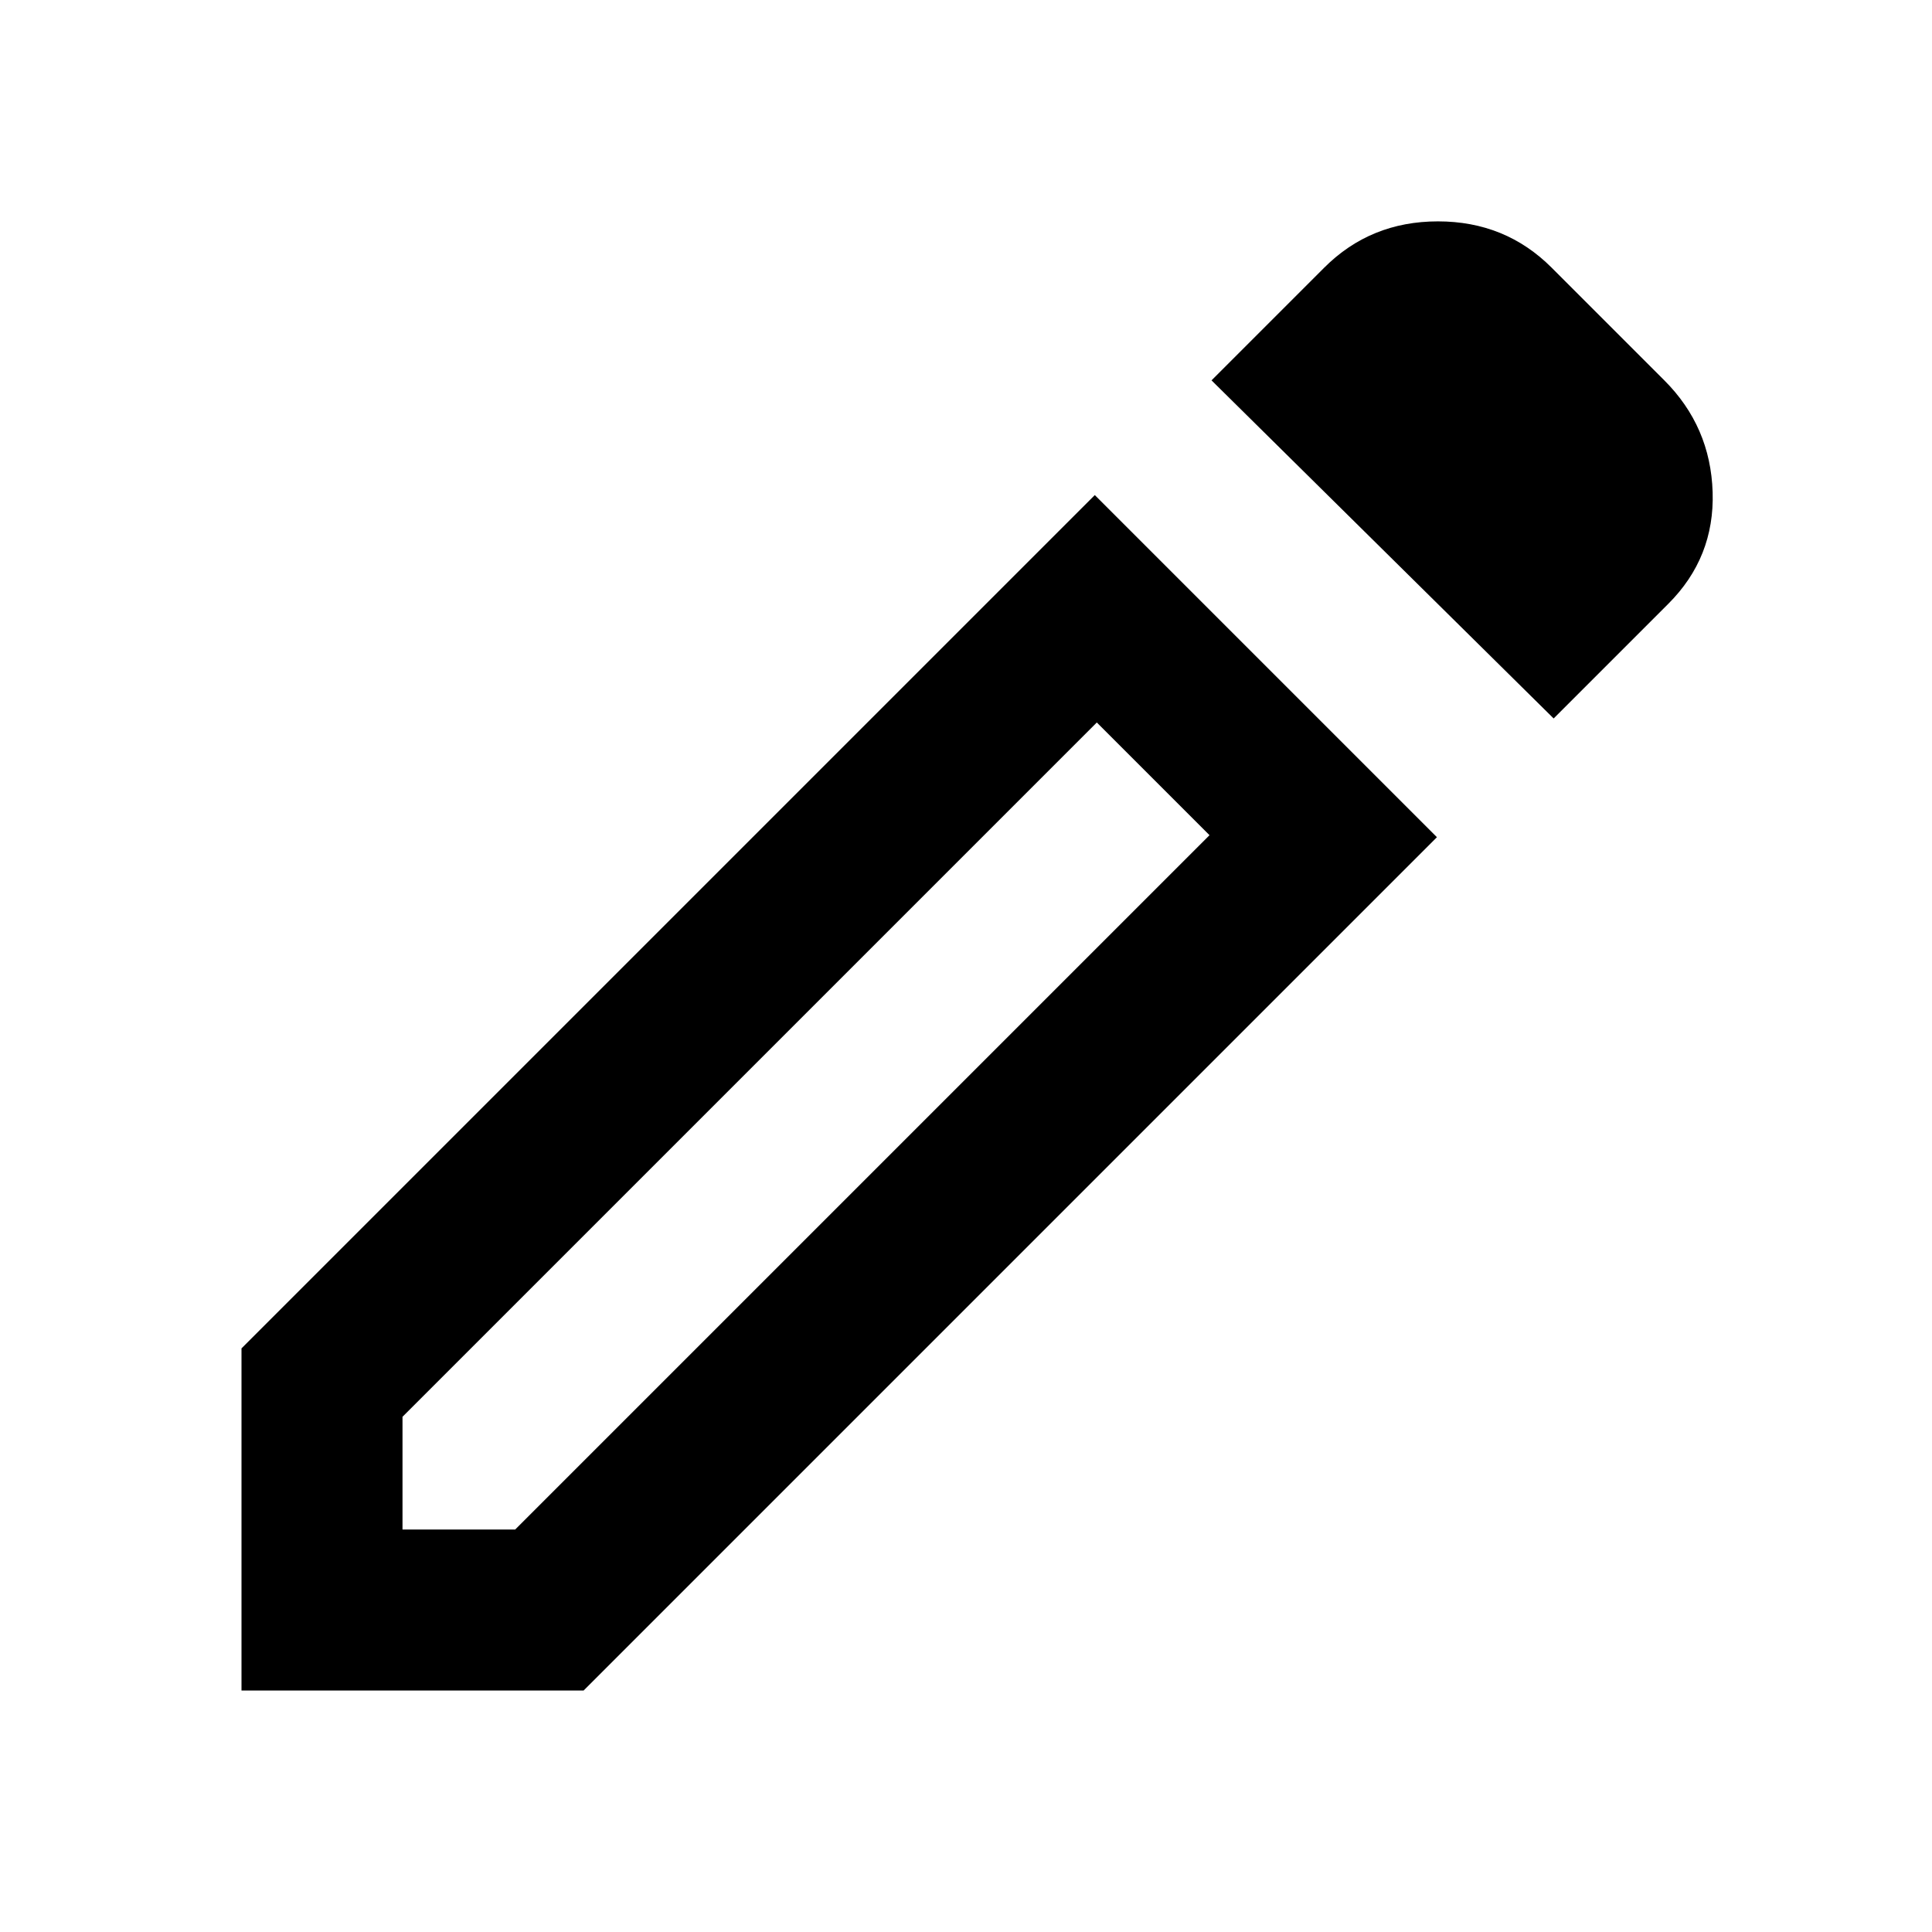
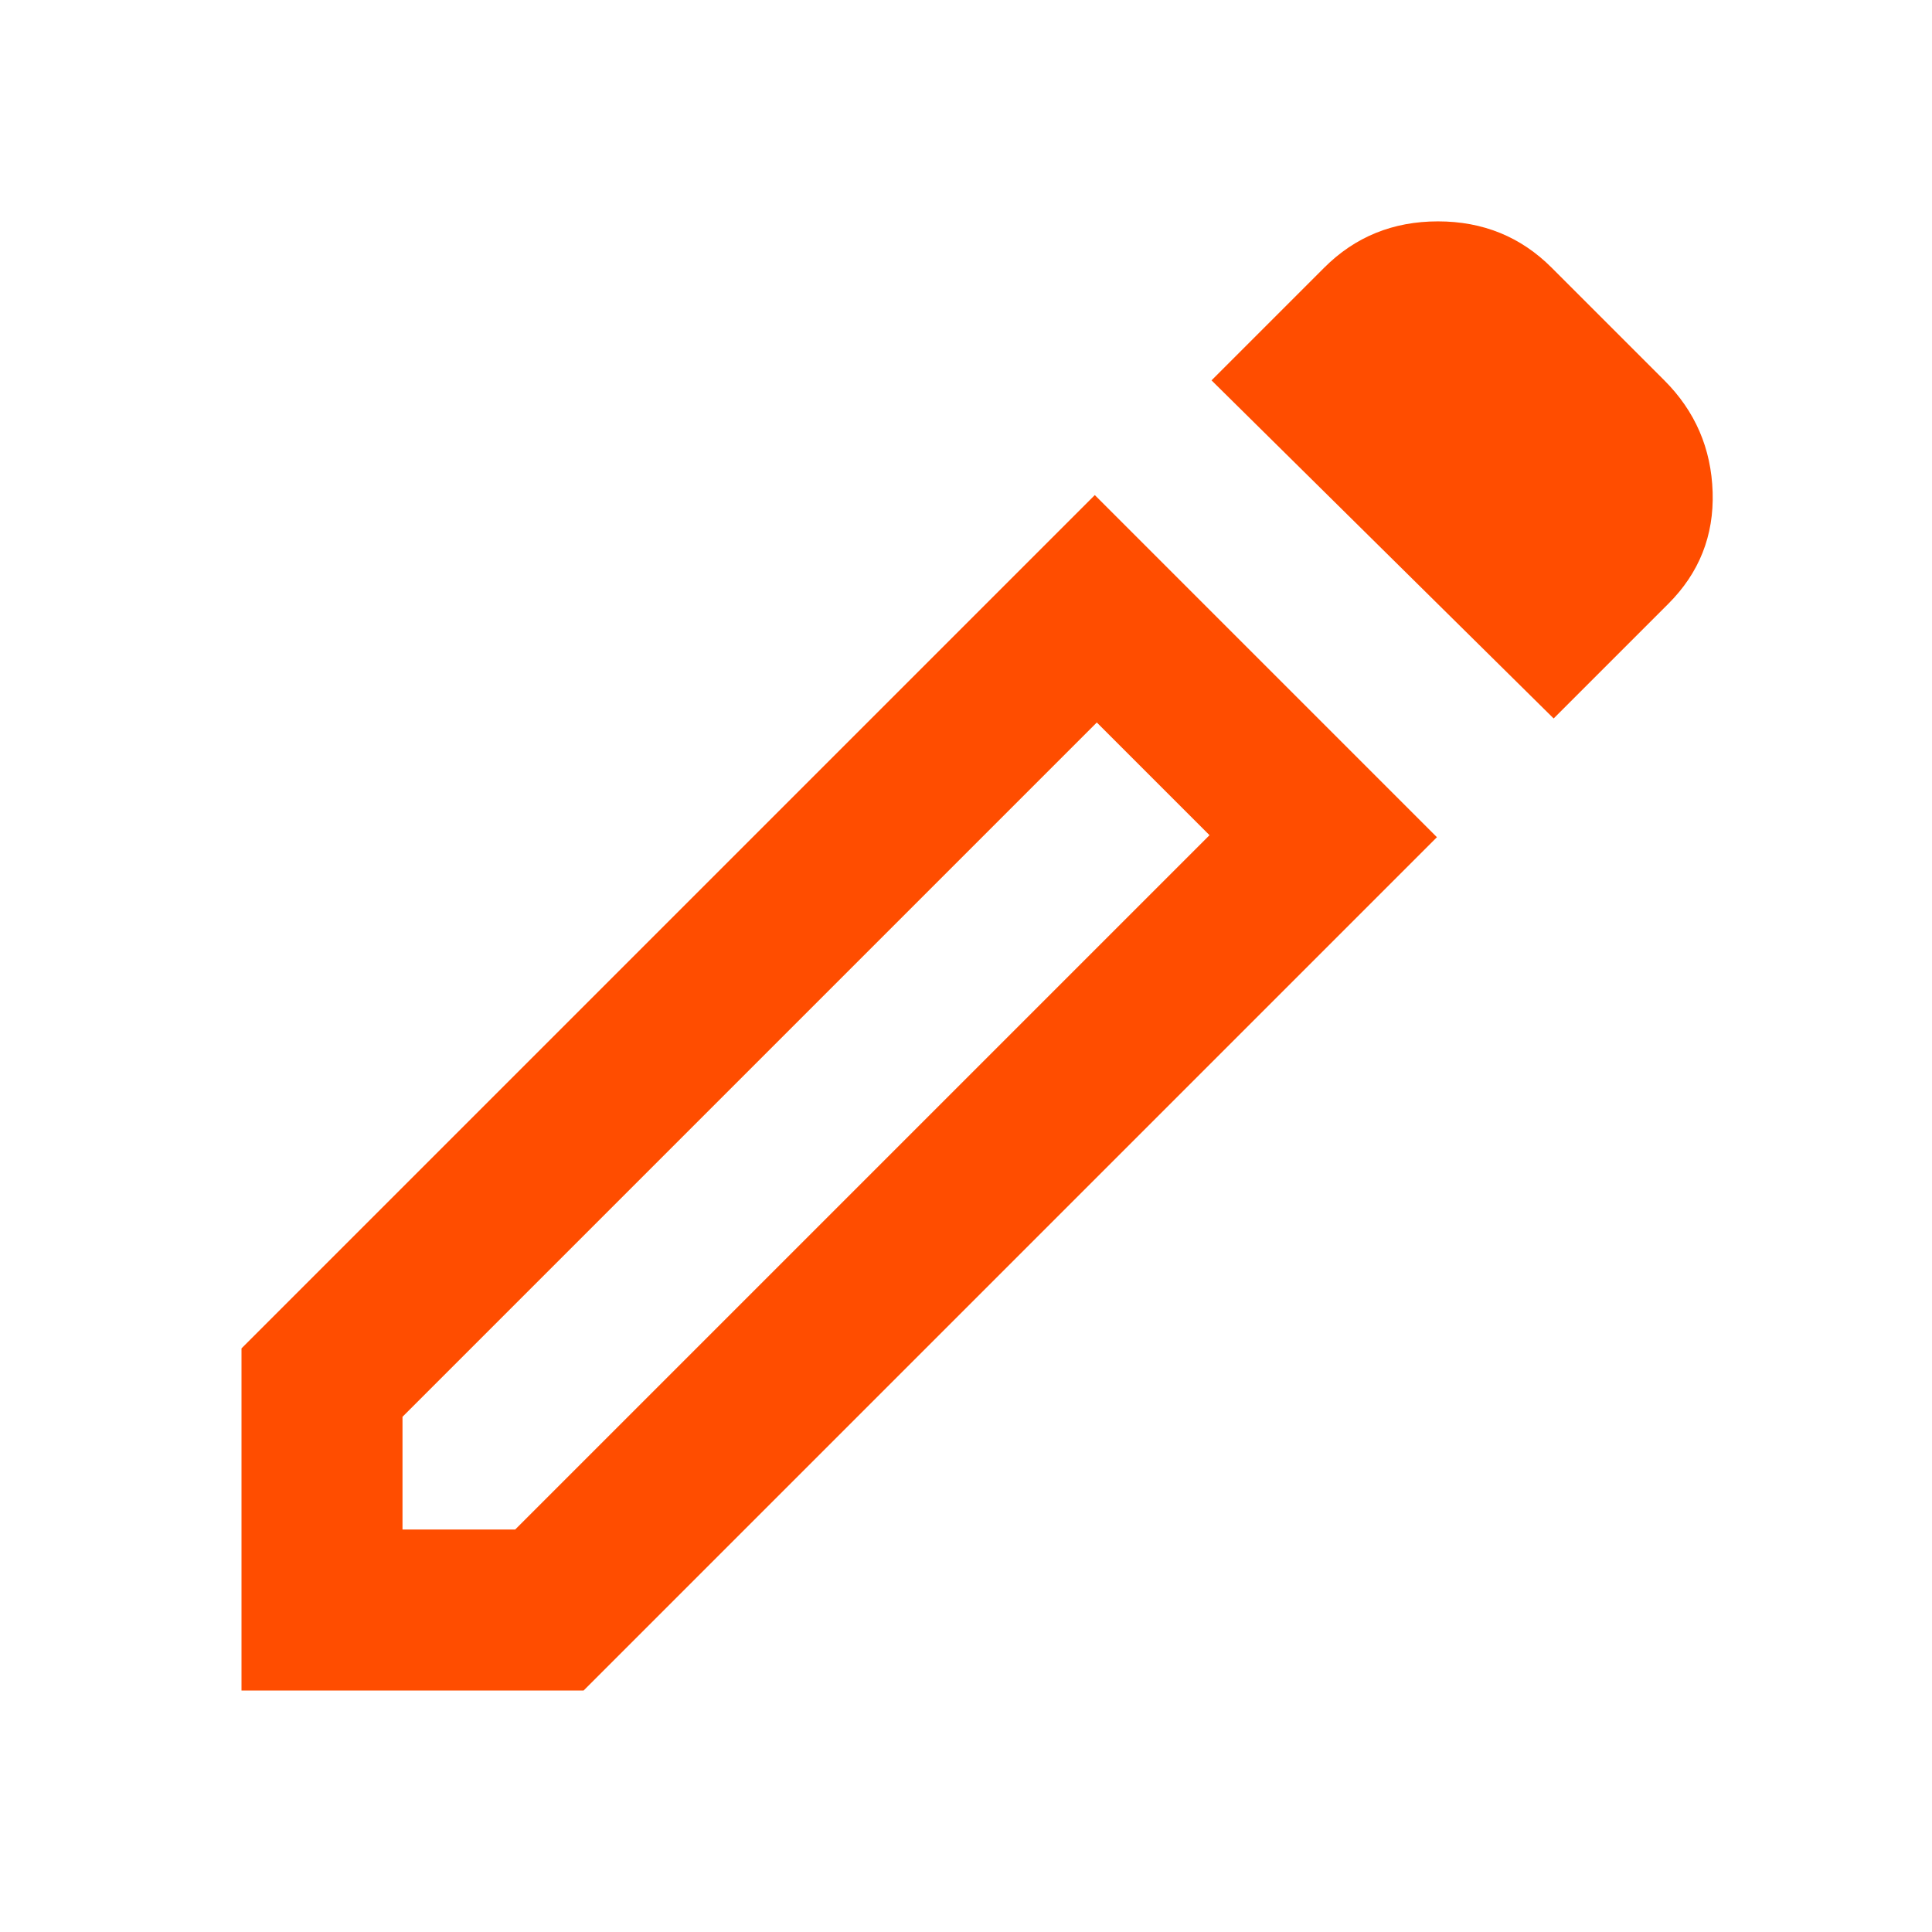
<svg xmlns="http://www.w3.org/2000/svg" width="24" height="24" viewBox="0 0 24 24" fill="none">
  <g id="material-symbols:edit-outline">
-     <path id="Vector" d="M5 19H6.4L15.025 10.375L13.625 8.975L5 17.6V19ZM19.3 8.925L15.05 4.725L16.45 3.325C16.833 2.942 17.304 2.75 17.863 2.75C18.422 2.75 18.892 2.942 19.275 3.325L20.675 4.725C21.058 5.108 21.258 5.571 21.275 6.113C21.292 6.655 21.108 7.117 20.725 7.5L19.3 8.925ZM17.85 10.4L7.25 21H3V16.75L13.6 6.15L17.85 10.4ZM14.325 9.675L13.625 8.975L15.025 10.375L14.325 9.675Z" fill="black" />
+     <path id="Vector" d="M5 19H6.4L15.025 10.375L13.625 8.975L5 17.6V19ZM19.3 8.925L15.05 4.725L16.45 3.325C16.833 2.942 17.304 2.75 17.863 2.75C18.422 2.75 18.892 2.942 19.275 3.325L20.675 4.725C21.058 5.108 21.258 5.571 21.275 6.113C21.292 6.655 21.108 7.117 20.725 7.5L19.3 8.925ZM17.85 10.4L7.25 21H3V16.75L13.6 6.15L17.85 10.4ZM14.325 9.675L13.625 8.975L15.025 10.375L14.325 9.675Z" fill="#FF4D00" />
  </g>
</svg>
